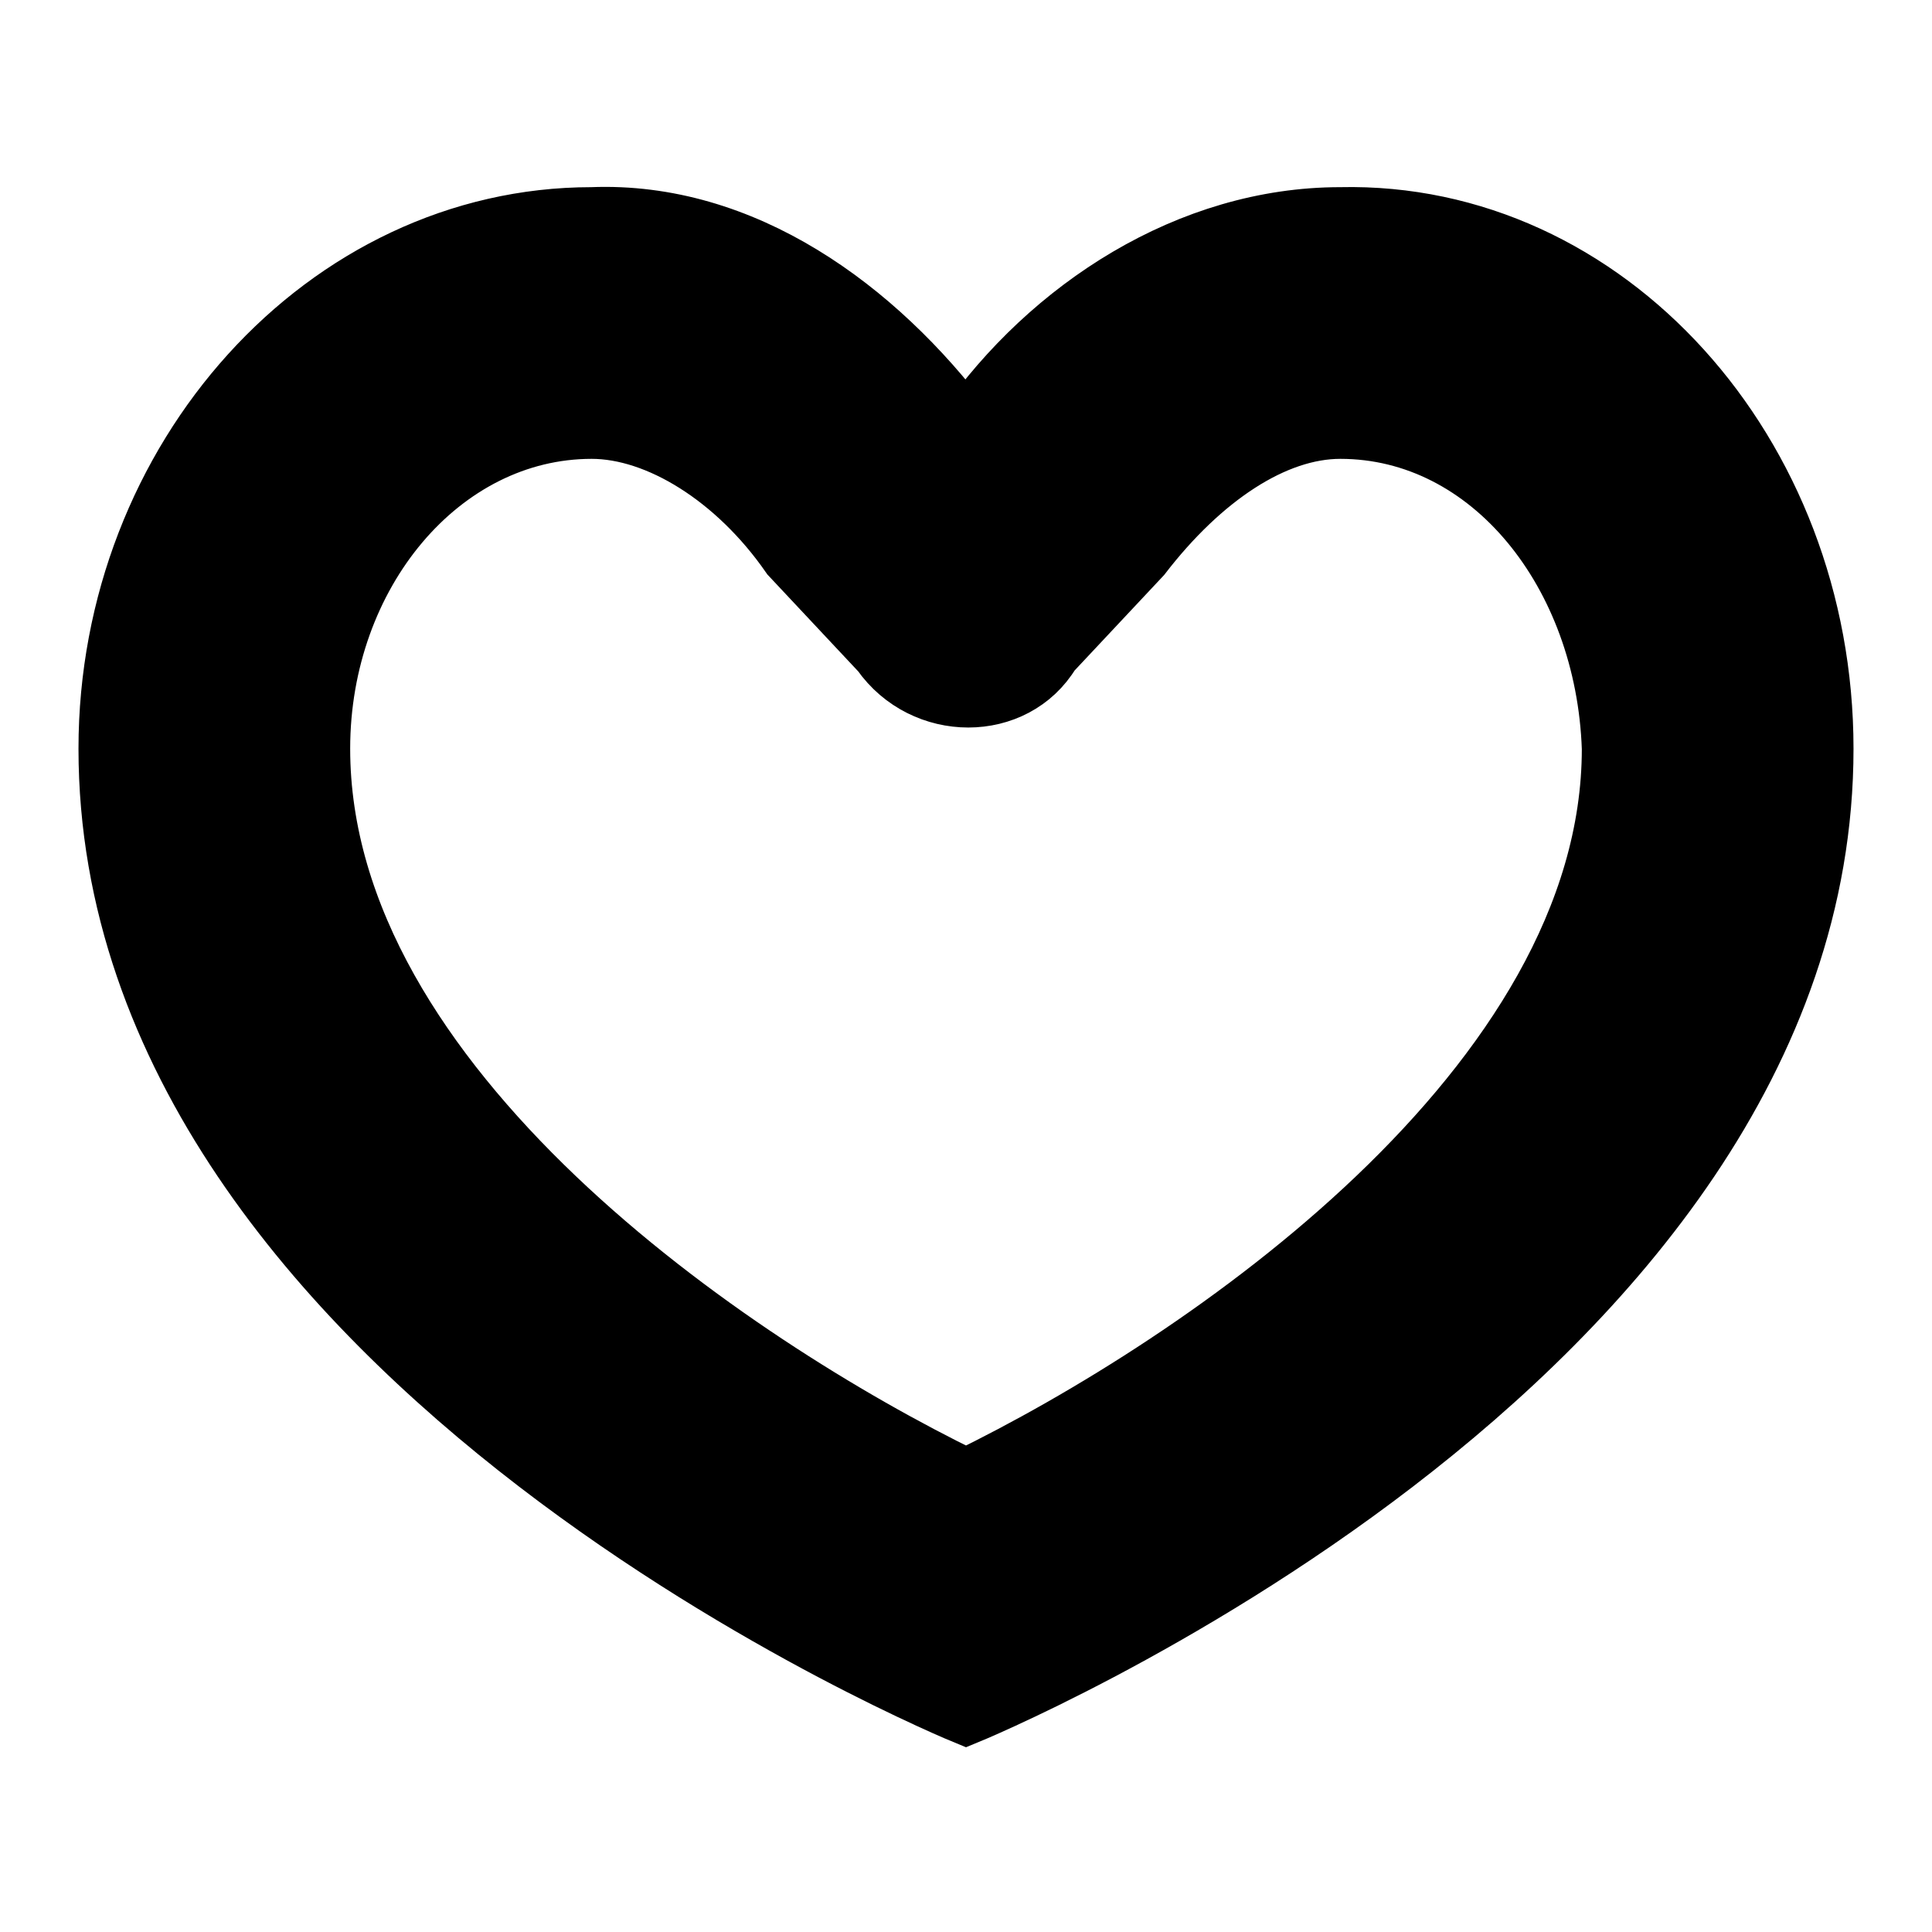
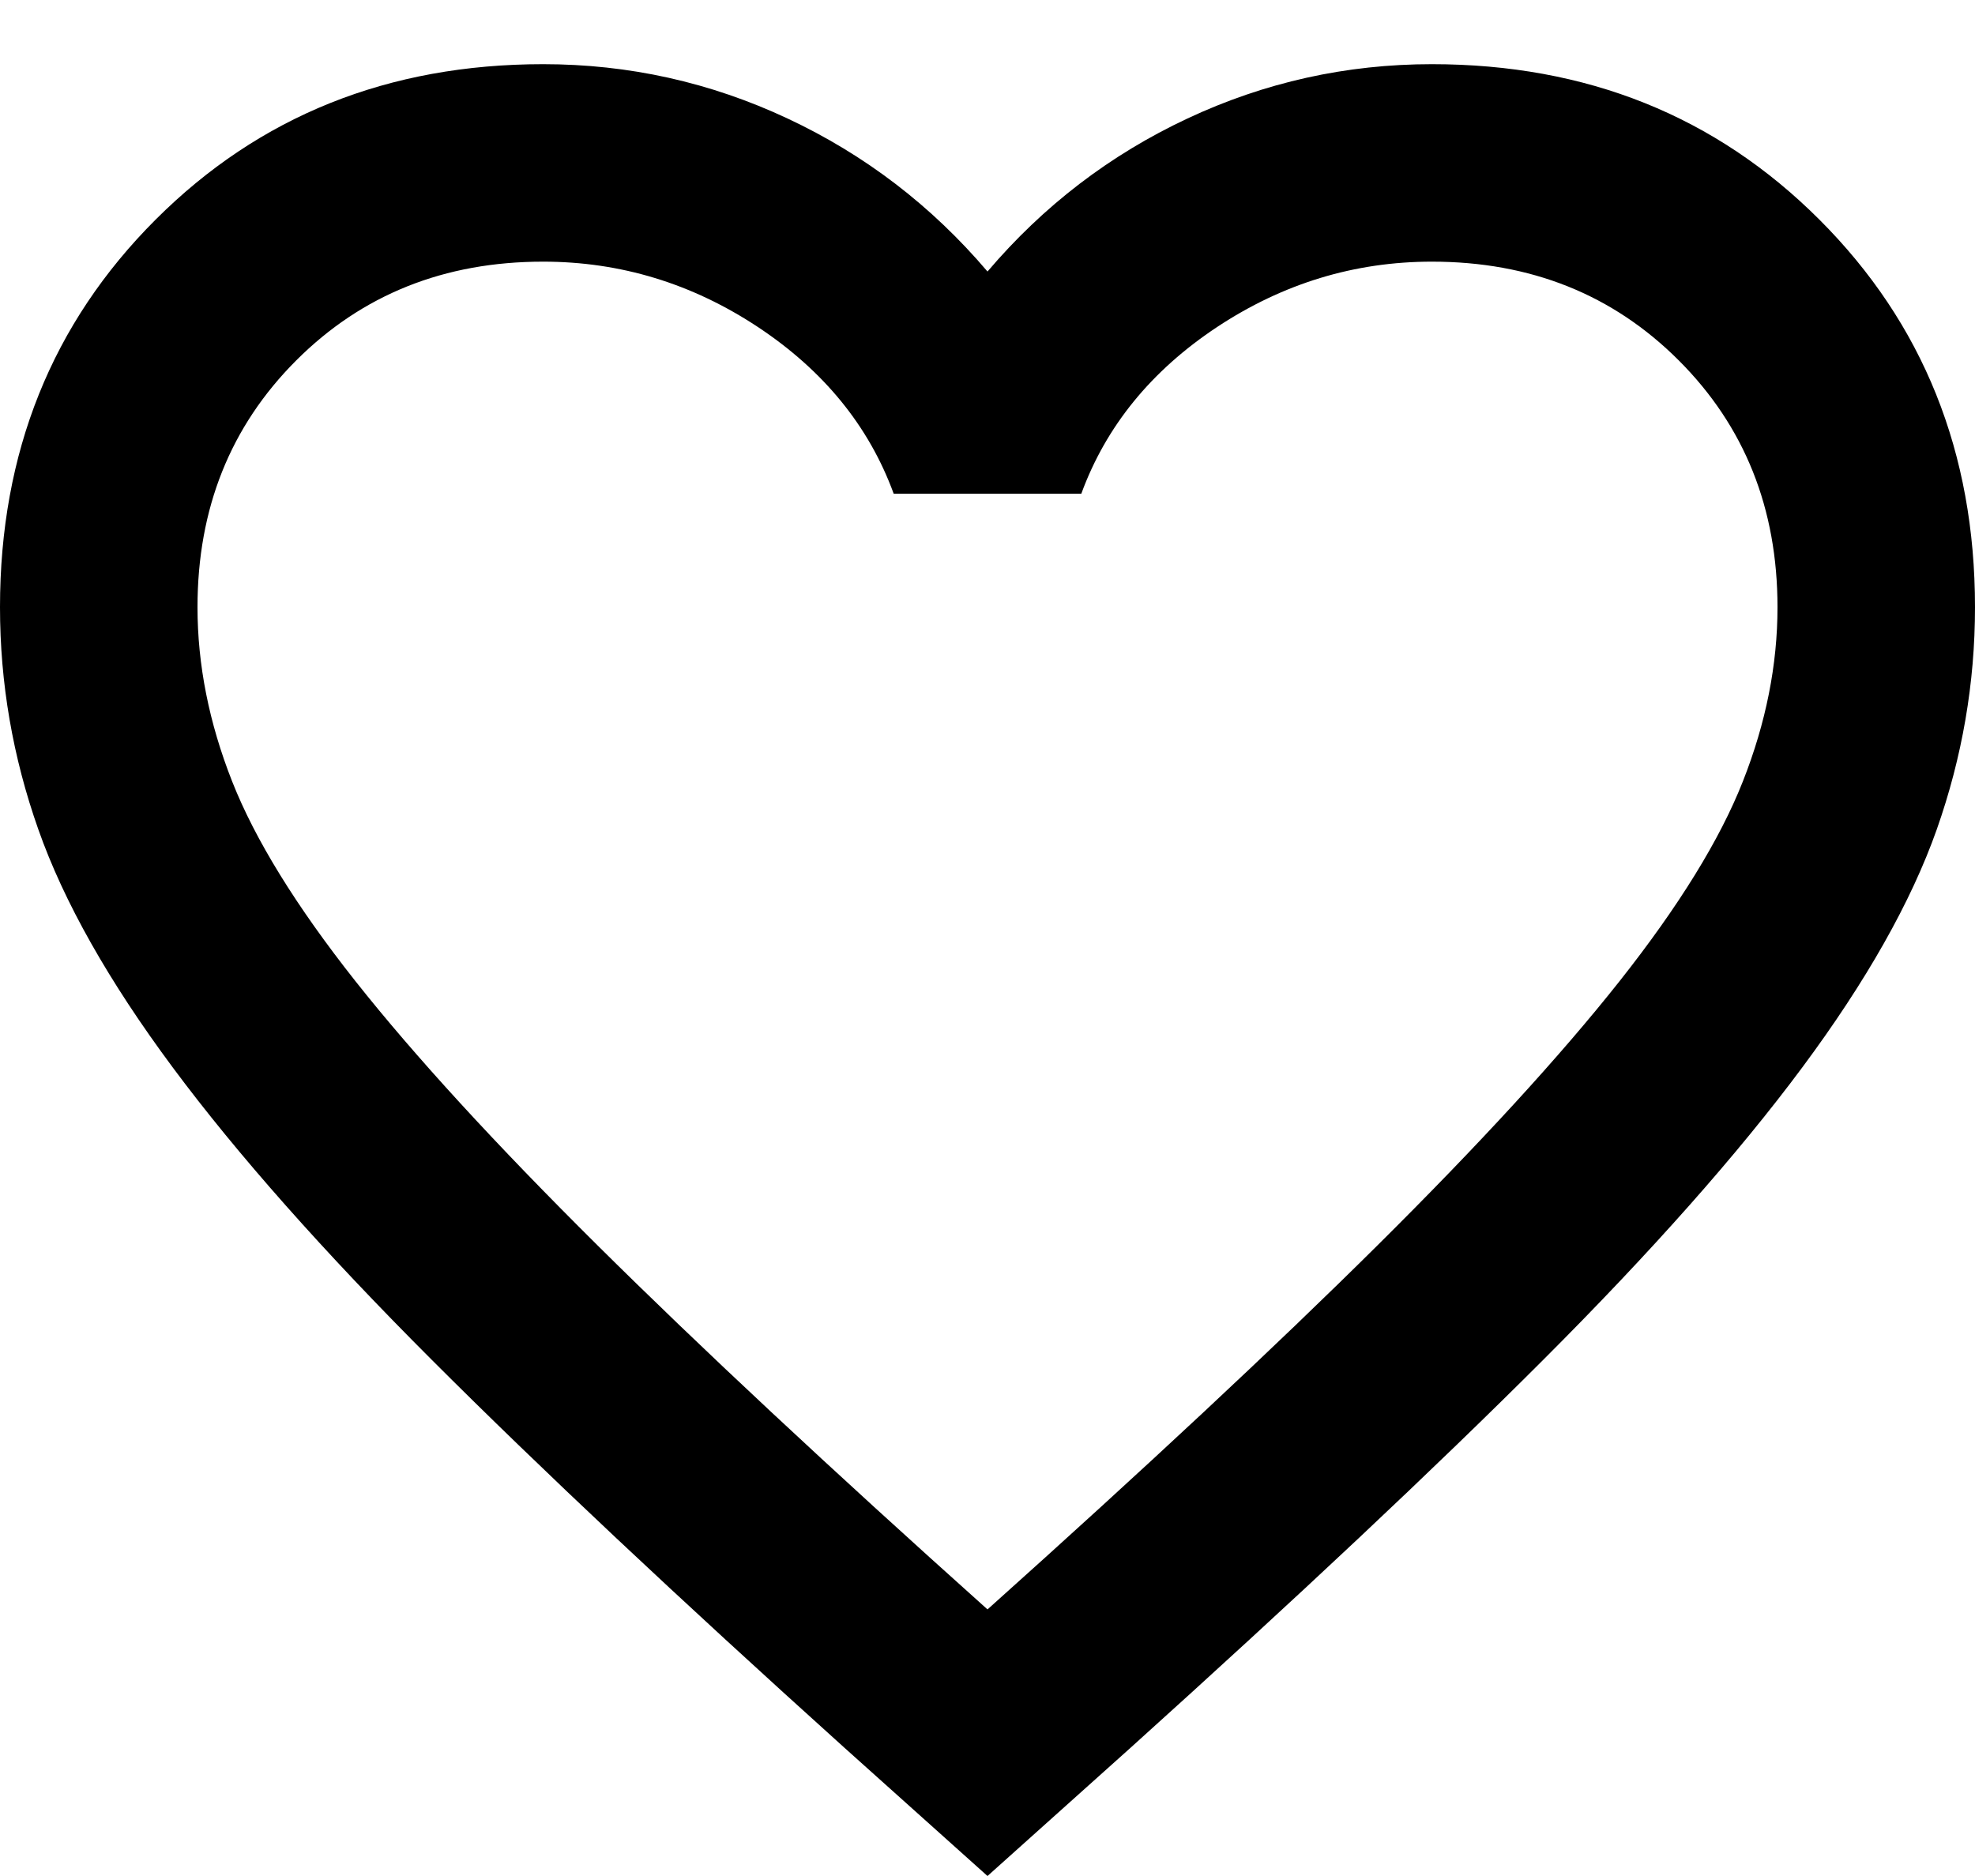
- <svg xmlns="http://www.w3.org/2000/svg" viewbox="0 0 32 32" width="32" height="32" stroke="currentColor" fill="currentColor">
-   <path d="M22.2 7.1c2.5 0 4.4 2.4 4.5 5.3 0 5.6-6.8 10.2-10.7 12.1-3.9-1.9-10.7-6.5-10.7-12.1 0-2.9 2-5.3 4.5-5.3 1.1 0 2.4 0.8 3.3 2.1l1.5 1.6c0.7 1 2.2 1 2.8 0l1.5-1.6c1-1.3 2.2-2.1 3.3-2.1zM22.2 3.6c-2.5 0-4.8 1.5-6.2 3.5-1.5-2-3.7-3.6-6.2-3.5-4.4 0-8 4-8 8.8 0 10.2 14.2 16 14.2 16s14.2-5.8 14.2-16c0-4.9-3.6-8.9-8-8.8v0z" />
+ <svg xmlns="http://www.w3.org/2000/svg" width="20" height="19" viewBox="0 0 20 19" fill="none">
+   <path d="M10 19L8.55 17.7C6.867 16.183 5.475 14.875 4.375 13.775C3.275 12.675 2.4 11.687 1.75 10.812C1.1 9.937 0.646 9.133 0.388 8.4C0.129 7.667 0 6.917 0 6.15C0 4.583 0.525 3.275 1.575 2.225C2.625 1.175 3.933 0.65 5.5 0.65C6.367 0.65 7.192 0.833 7.975 1.2C8.758 1.567 9.433 2.083 10 2.75C10.567 2.083 11.242 1.567 12.025 1.2C12.808 0.833 13.633 0.65 14.5 0.65C16.067 0.65 17.375 1.175 18.425 2.225C19.475 3.275 20 4.583 20 6.15C20 6.917 19.871 7.667 19.613 8.4C19.354 9.133 18.9 9.937 18.25 10.812C17.6 11.687 16.725 12.675 15.625 13.775C14.525 14.875 13.133 16.183 11.45 17.7L10 19ZM10 16.3C11.6 14.867 12.917 13.637 13.95 12.612C14.983 11.587 15.8 10.696 16.4 9.938C17 9.179 17.417 8.504 17.65 7.912C17.883 7.321 18 6.733 18 6.15C18 5.15 17.667 4.317 17 3.65C16.333 2.983 15.5 2.65 14.5 2.65C13.717 2.65 12.992 2.871 12.325 3.312C11.658 3.754 11.2 4.317 10.95 5H9.05C8.8 4.317 8.342 3.754 7.675 3.312C7.008 2.871 6.283 2.65 5.5 2.65C4.5 2.65 3.667 2.983 3 3.65C2.333 4.317 2 5.15 2 6.15C2 6.733 2.117 7.321 2.35 7.912C2.583 8.504 3 9.179 3.6 9.938C4.2 10.696 5.017 11.587 6.05 12.612C7.083 13.637 8.4 14.867 10 16.3Z" fill="black" />
</svg>
